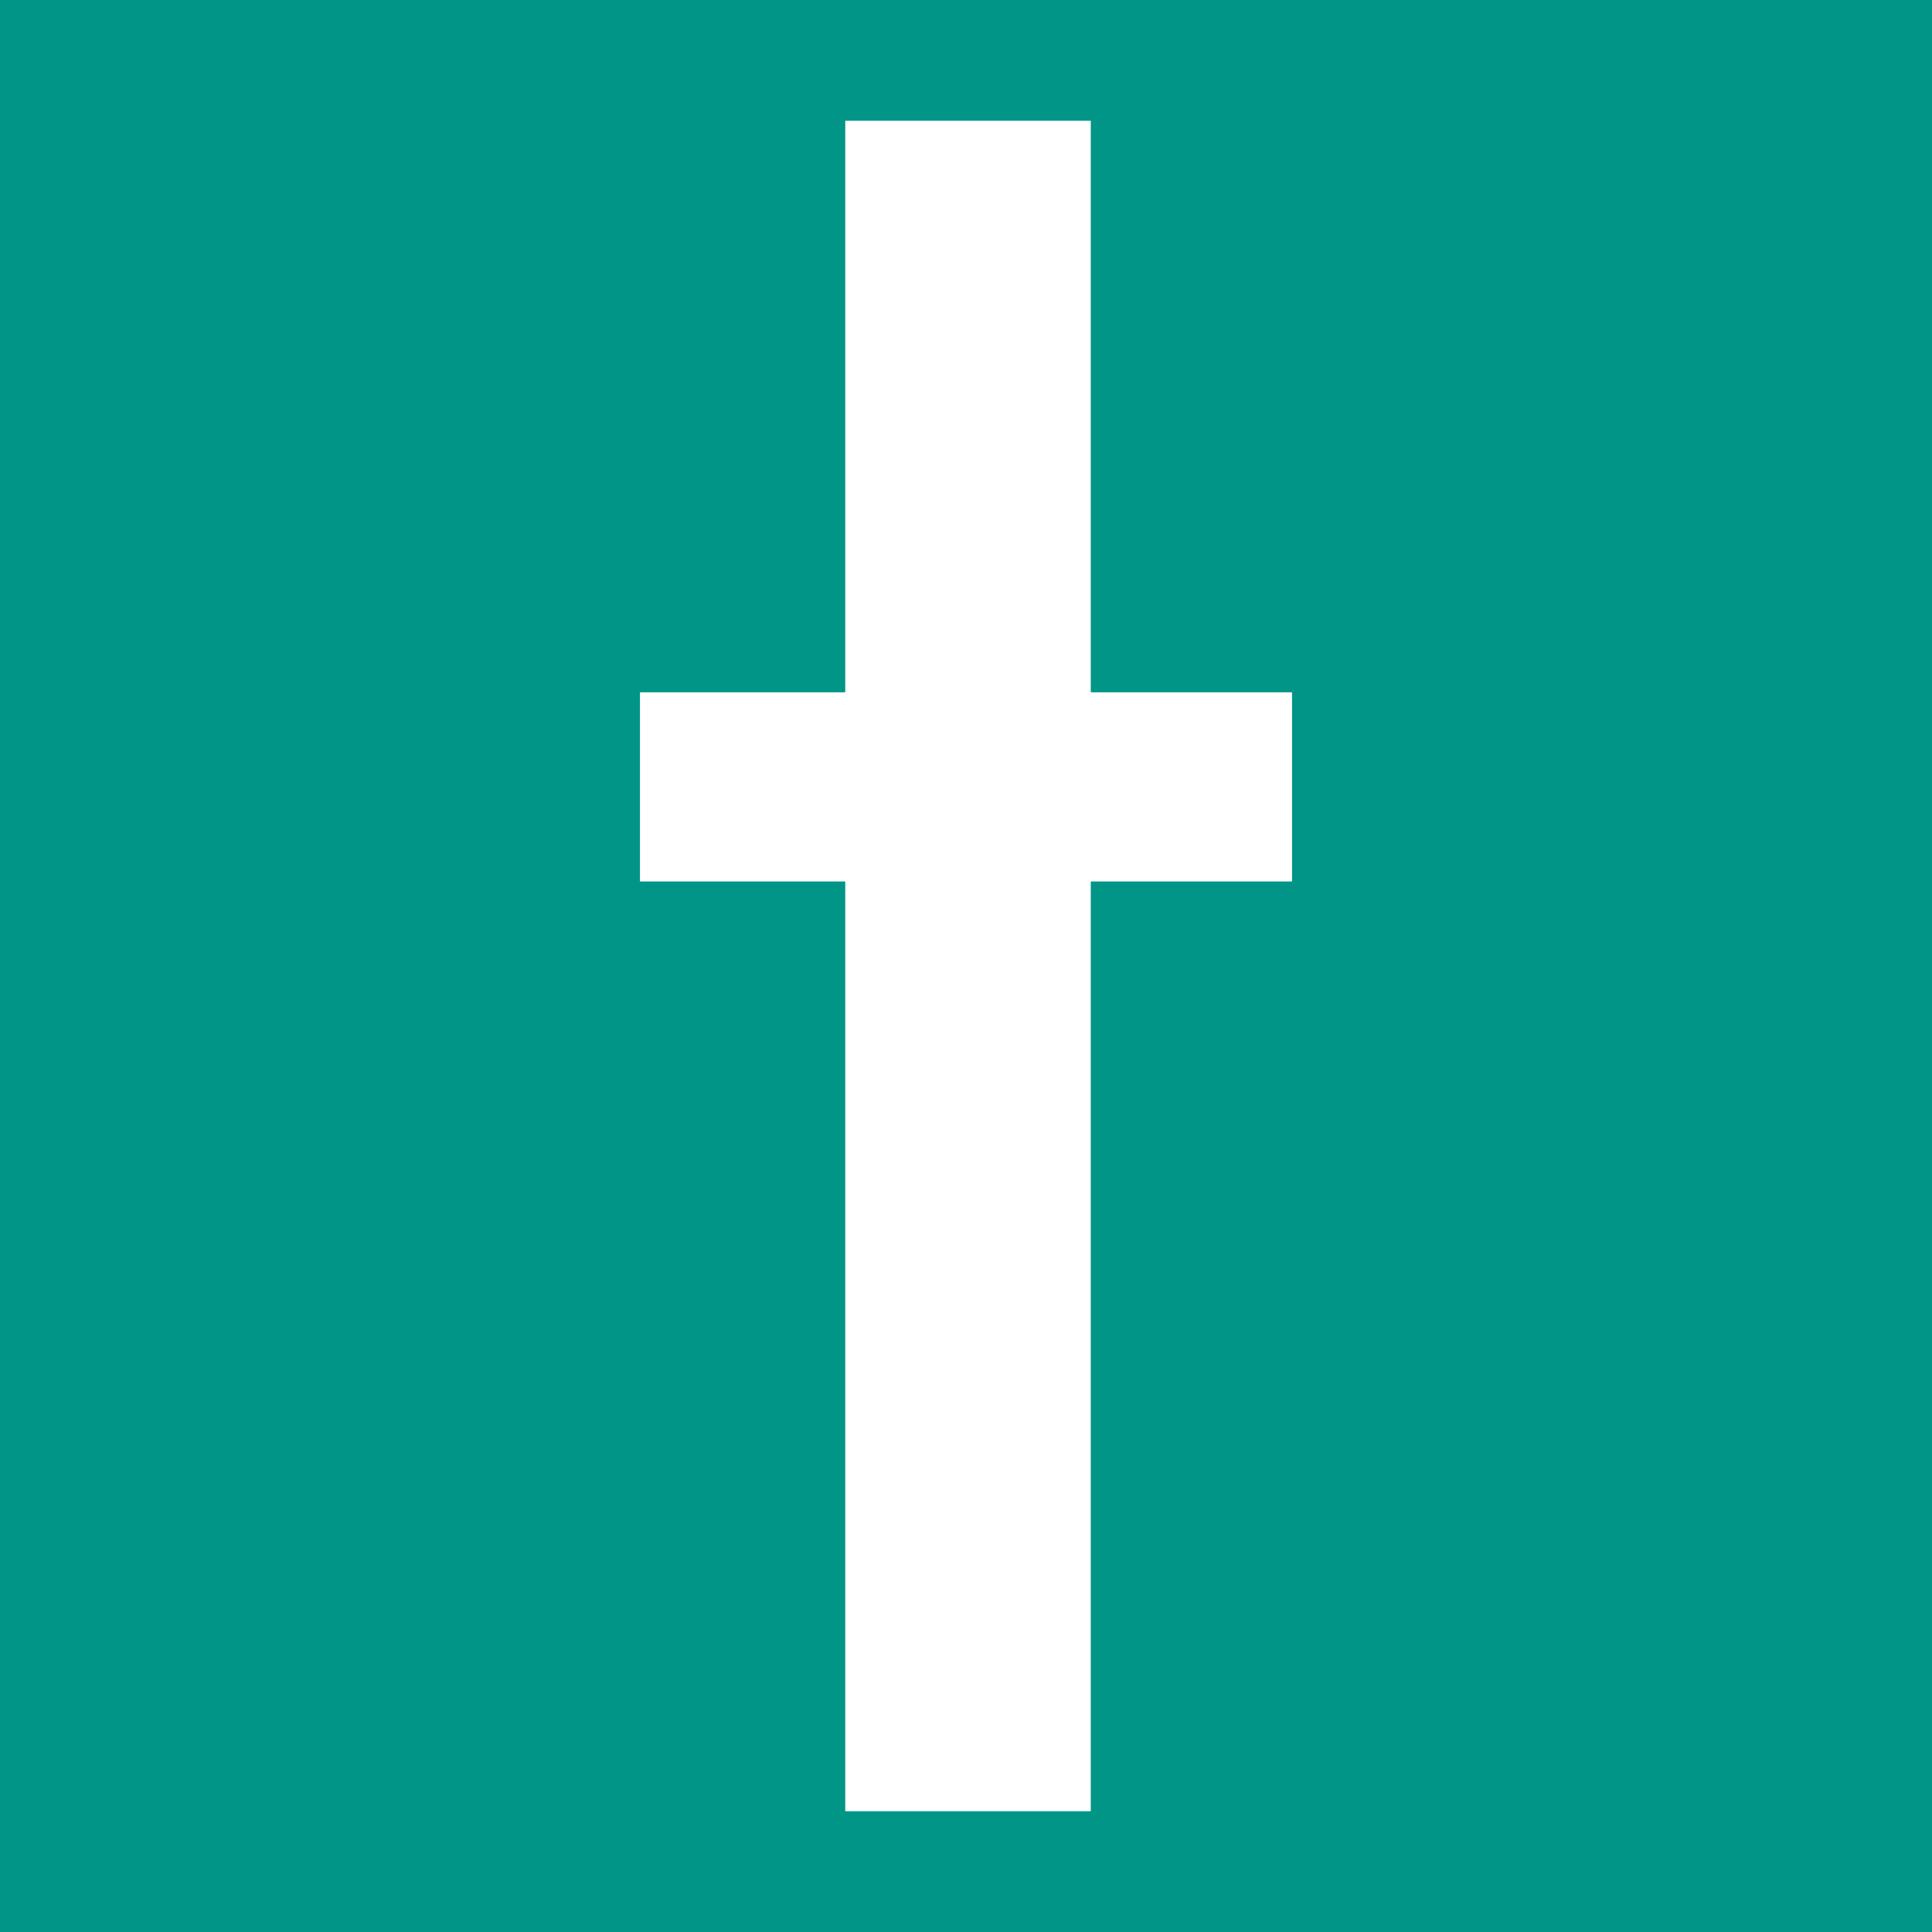
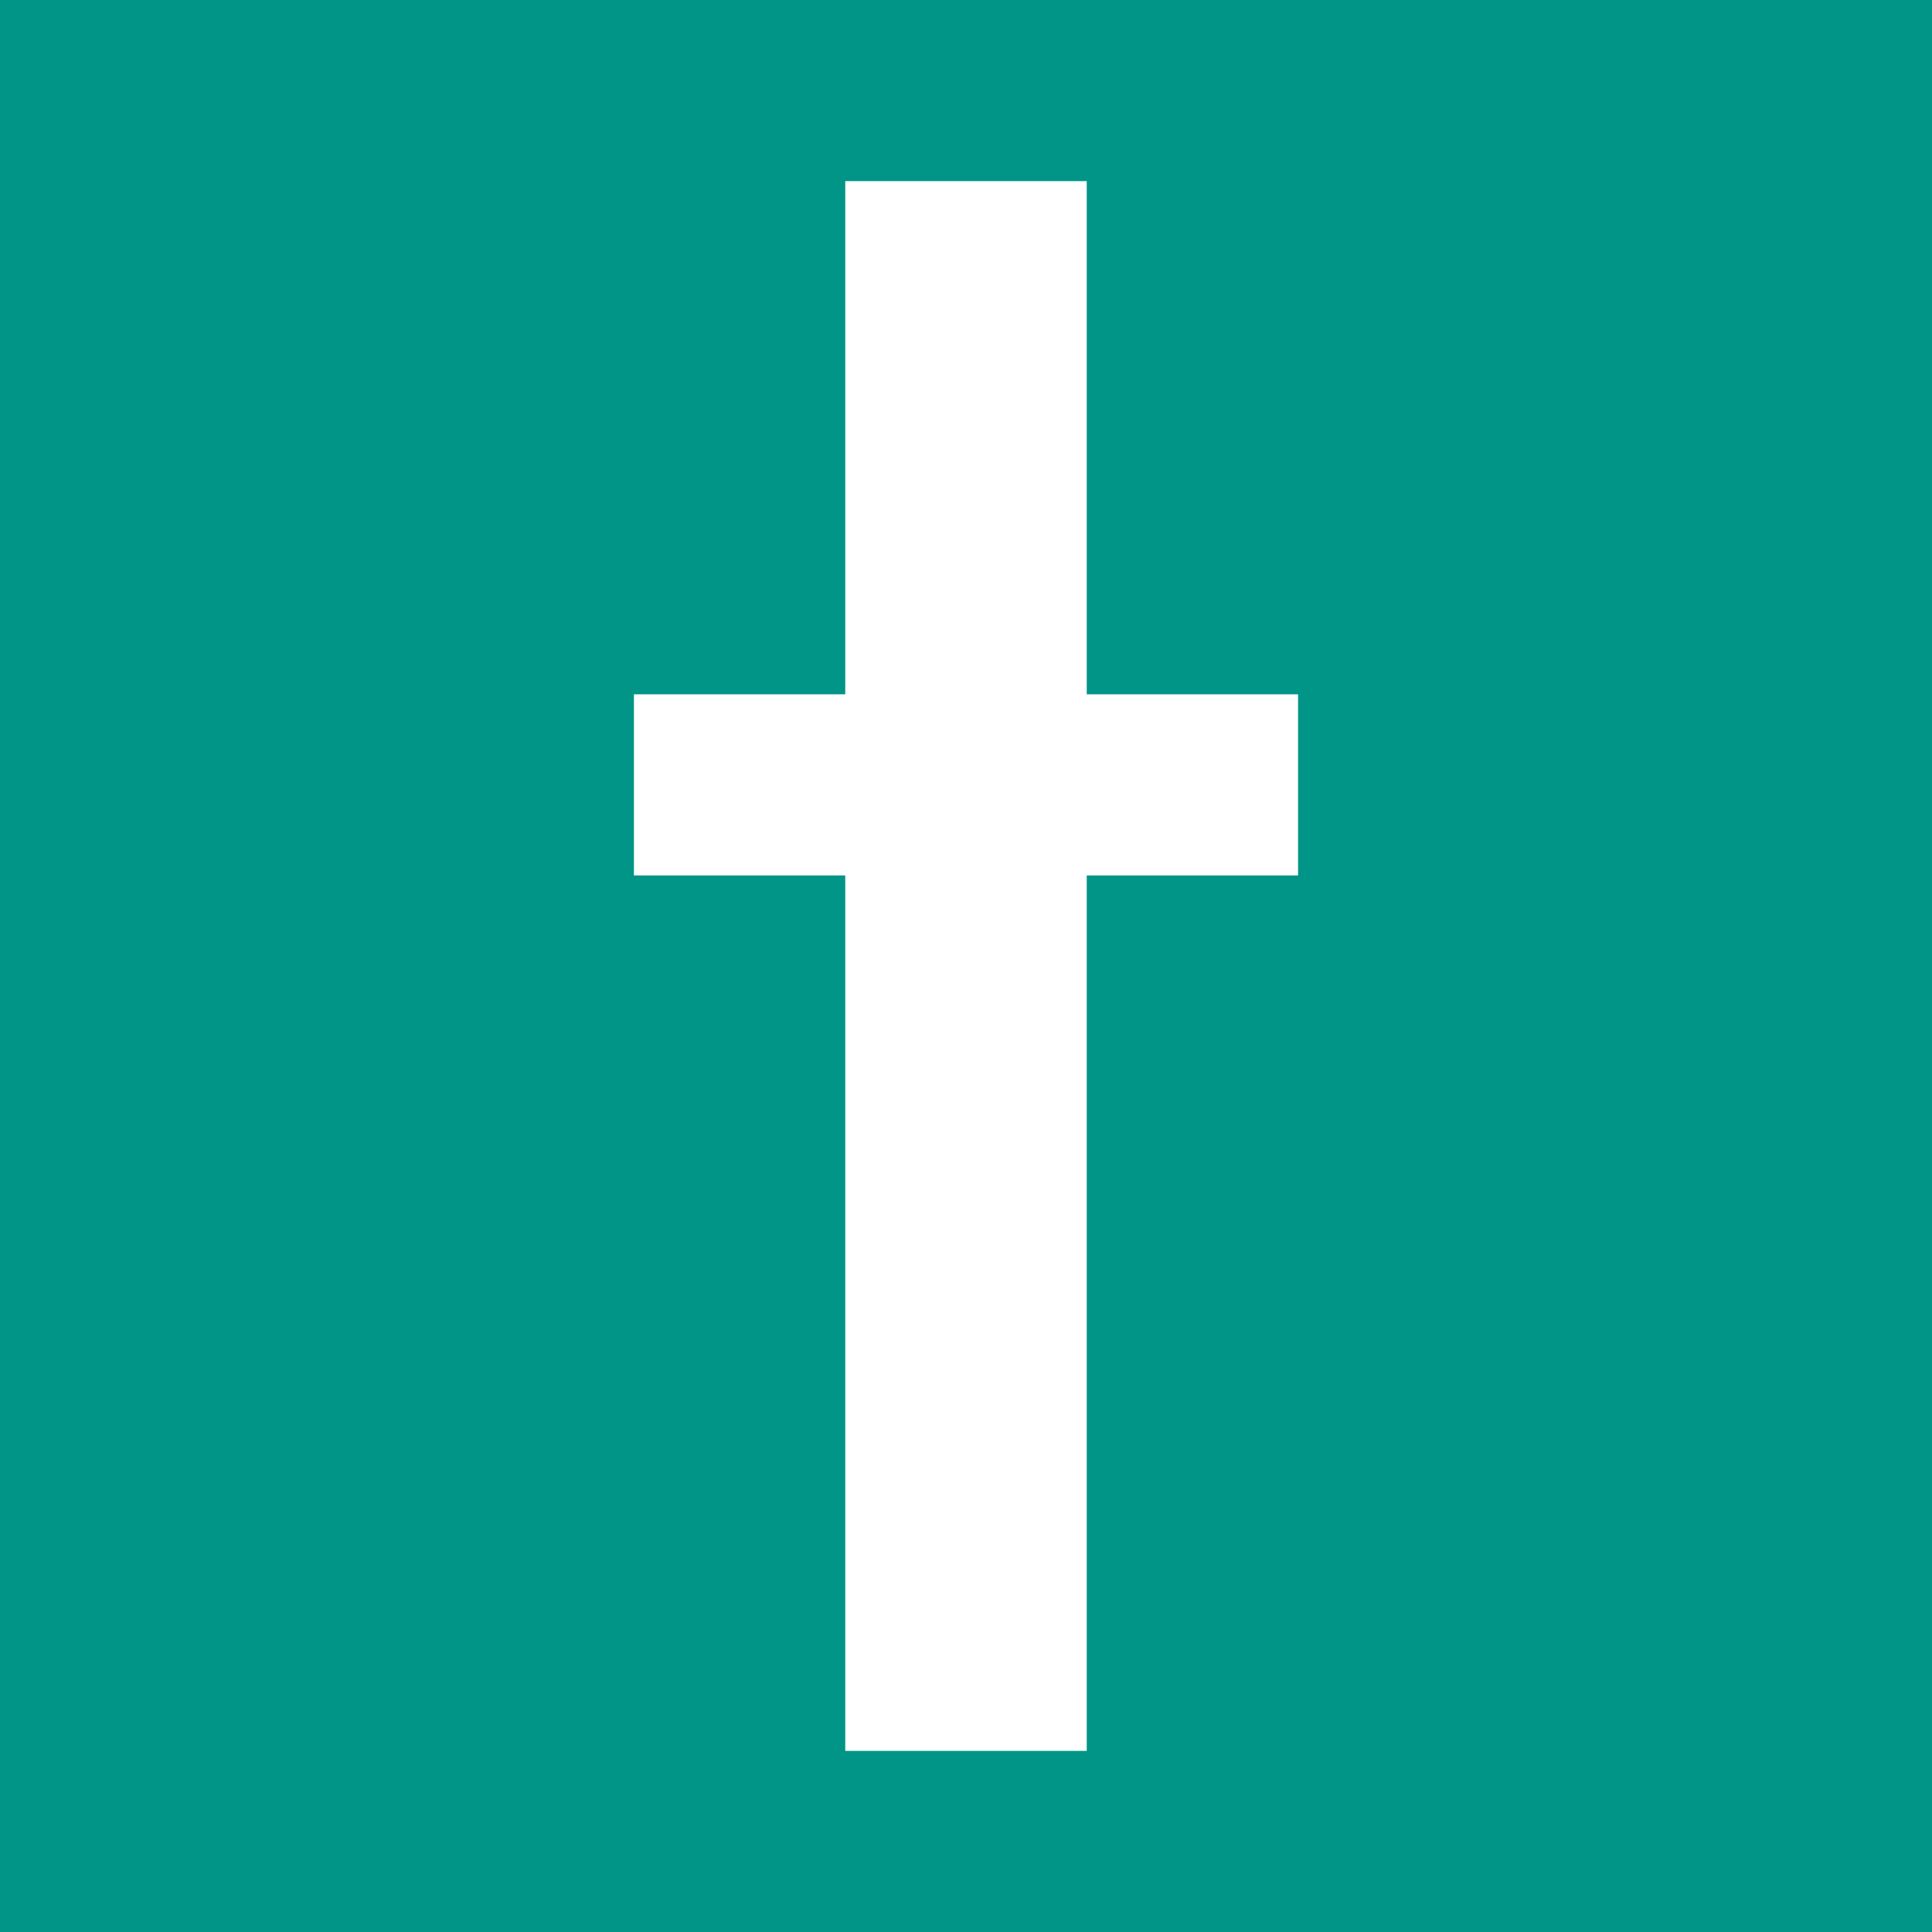
- <svg xmlns="http://www.w3.org/2000/svg" version="1.2" baseProfile="tiny" id="Theodia" x="0px" y="0px" viewBox="0 0 48 48" overflow="visible" xml:space="preserve">
-   <rect x="0" fill="#009587" width="48" height="48" />
-   <polygon fill="#FFFFFF" points="32.1,17.2 27.1,17.2 27.1,3 21,3 21,17.2 15.9,17.2 15.9,21.9 21,21.9 21,45 27.1,45 27.1,21.9  32.1,21.9 " />
+ <svg xmlns="http://www.w3.org/2000/svg" version="1.2" baseProfile="tiny" id="TheodiaLogo" x="0px" y="0px" viewBox="0 0 64 64" overflow="visible" xml:space="preserve">
+   <rect x="0" fill="#009587" width="64" height="64" />
+   <polygon fill="#FFFFFF" points="43,23 36,23 36,6 28,6 28,23 21,23 21,29 28,29 28,58 36,58 36,29 43,29 " />
</svg>
